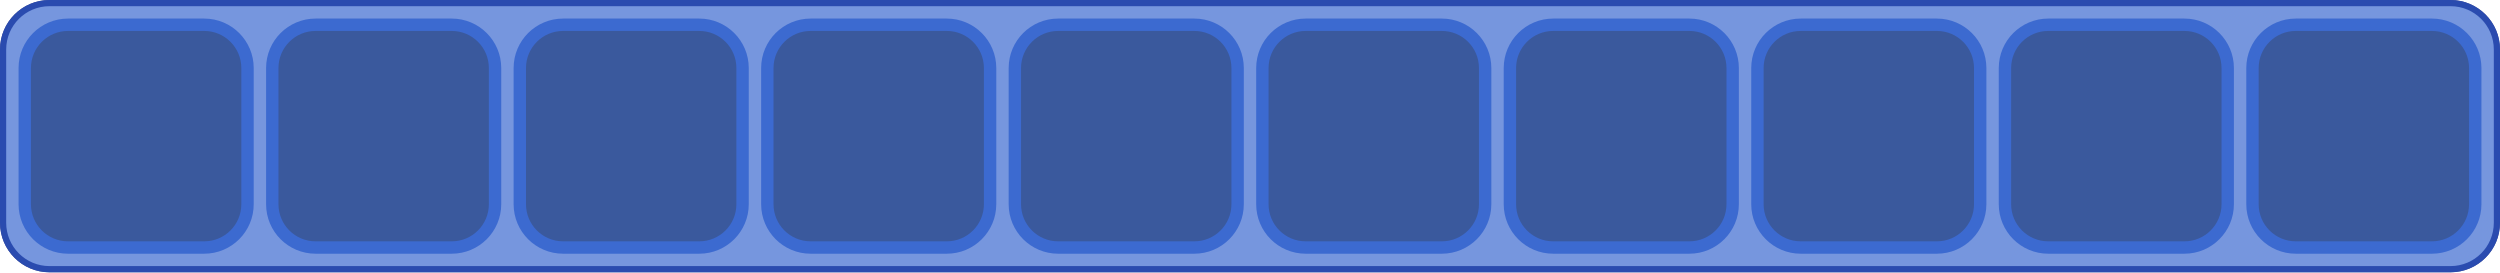
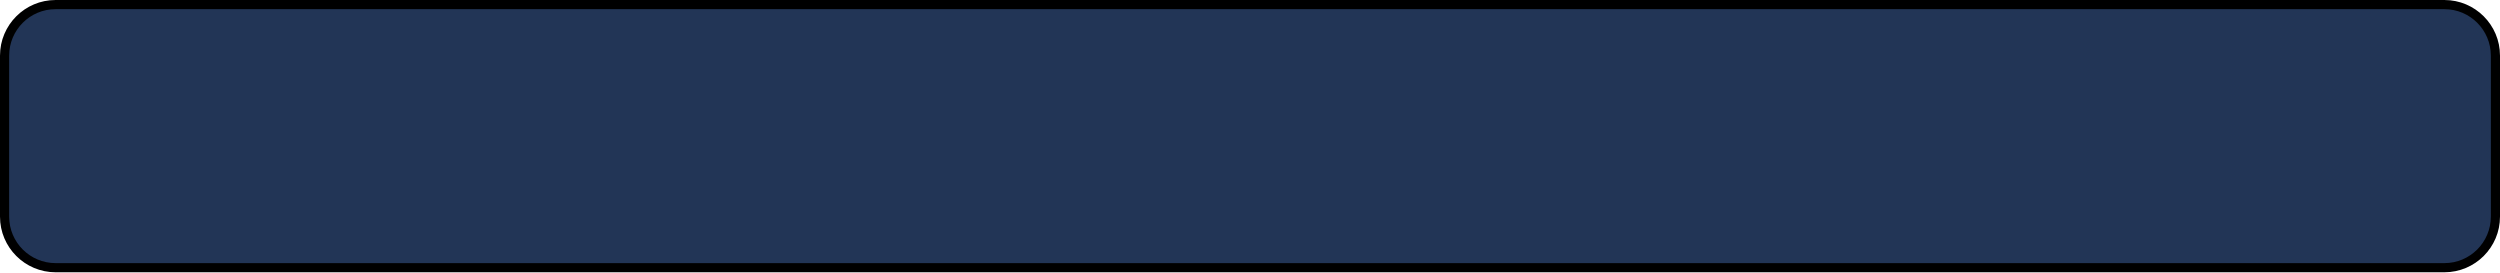
<svg xmlns="http://www.w3.org/2000/svg" width="404" height="44" viewBox="0 0 404 44" fill="none">
-   <rect x="0.5" y="43.5" width="43" height="403" rx="7.5" transform="rotate(-90 0.500002 43.5)" stroke="#000561" />
-   <rect width="404" height="44" rx="8" transform="matrix(1 0 0 -1 1.9233e-06 44)" fill="#3C6AD0" fill-opacity="0.7" />
-   <path d="M11 4H33C36.866 4 40 7.134 40 11V33C40 36.866 36.866 40 33 40H11C7.134 40 4 36.866 4 33V11C4 7.134 7.134 4 11 4Z" fill="#3A599D" stroke="#3C6AD0" stroke-width="2" />
-   <path d="M51 4H73C76.866 4 80 7.134 80 11V33C80 36.866 76.866 40 73 40H51C47.134 40 44 36.866 44 33V11C44 7.134 47.134 4 51 4Z" fill="#3A599D" stroke="#3C6AD0" stroke-width="2" />
-   <path d="M91 4H113C116.866 4 120 7.134 120 11V33C120 36.866 116.866 40 113 40H91C87.134 40 84 36.866 84 33V11C84 7.134 87.134 4 91 4Z" fill="#3A599D" stroke="#3C6AD0" stroke-width="2" />
-   <path d="M131 4H153C156.866 4 160 7.134 160 11V33C160 36.866 156.866 40 153 40H131C127.134 40 124 36.866 124 33V11C124 7.134 127.134 4 131 4Z" fill="#3A599D" stroke="#3C6AD0" stroke-width="2" />
-   <path d="M331 4H353C356.866 4 360 7.134 360 11V33C360 36.866 356.866 40 353 40H331C327.134 40 324 36.866 324 33V11C324 7.134 327.134 4 331 4Z" fill="#3A599D" stroke="#3C6AD0" stroke-width="2" />
-   <path d="M371 4H393C396.866 4 400 7.134 400 11V33C400 36.866 396.866 40 393 40H371C367.134 40 364 36.866 364 33V11C364 7.134 367.134 4 371 4Z" fill="#3A599D" stroke="#3C6AD0" stroke-width="2" />
-   <path d="M171 4H193C196.866 4 200 7.134 200 11V33C200 36.866 196.866 40 193 40H171C167.134 40 164 36.866 164 33V11C164 7.134 167.134 4 171 4Z" fill="#3A599D" stroke="#3C6AD0" stroke-width="2" />
-   <path d="M211 4H233C236.866 4 240 7.134 240 11V33C240 36.866 236.866 40 233 40H211C207.134 40 204 36.866 204 33V11C204 7.134 207.134 4 211 4Z" fill="#3A599D" stroke="#3C6AD0" stroke-width="2" />
-   <path d="M251 4H273C276.866 4 280 7.134 280 11V33C280 36.866 276.866 40 273 40H251C247.134 40 244 36.866 244 33V11C244 7.134 247.134 4 251 4Z" fill="#3A599D" stroke="#3C6AD0" stroke-width="2" />
-   <path d="M291 4H313C316.866 4 320 7.134 320 11V33C320 36.866 316.866 40 313 40H291C287.134 40 284 36.866 284 33V11C284 7.134 287.134 4 291 4Z" fill="#3A599D" stroke="#3C6AD0" stroke-width="2" />
+   <rect x="0.74" y="0.74" width="402.52" height="42.52" rx="8.25" fill="#223556" stroke="black" stroke-width="1.48" />
</svg>
